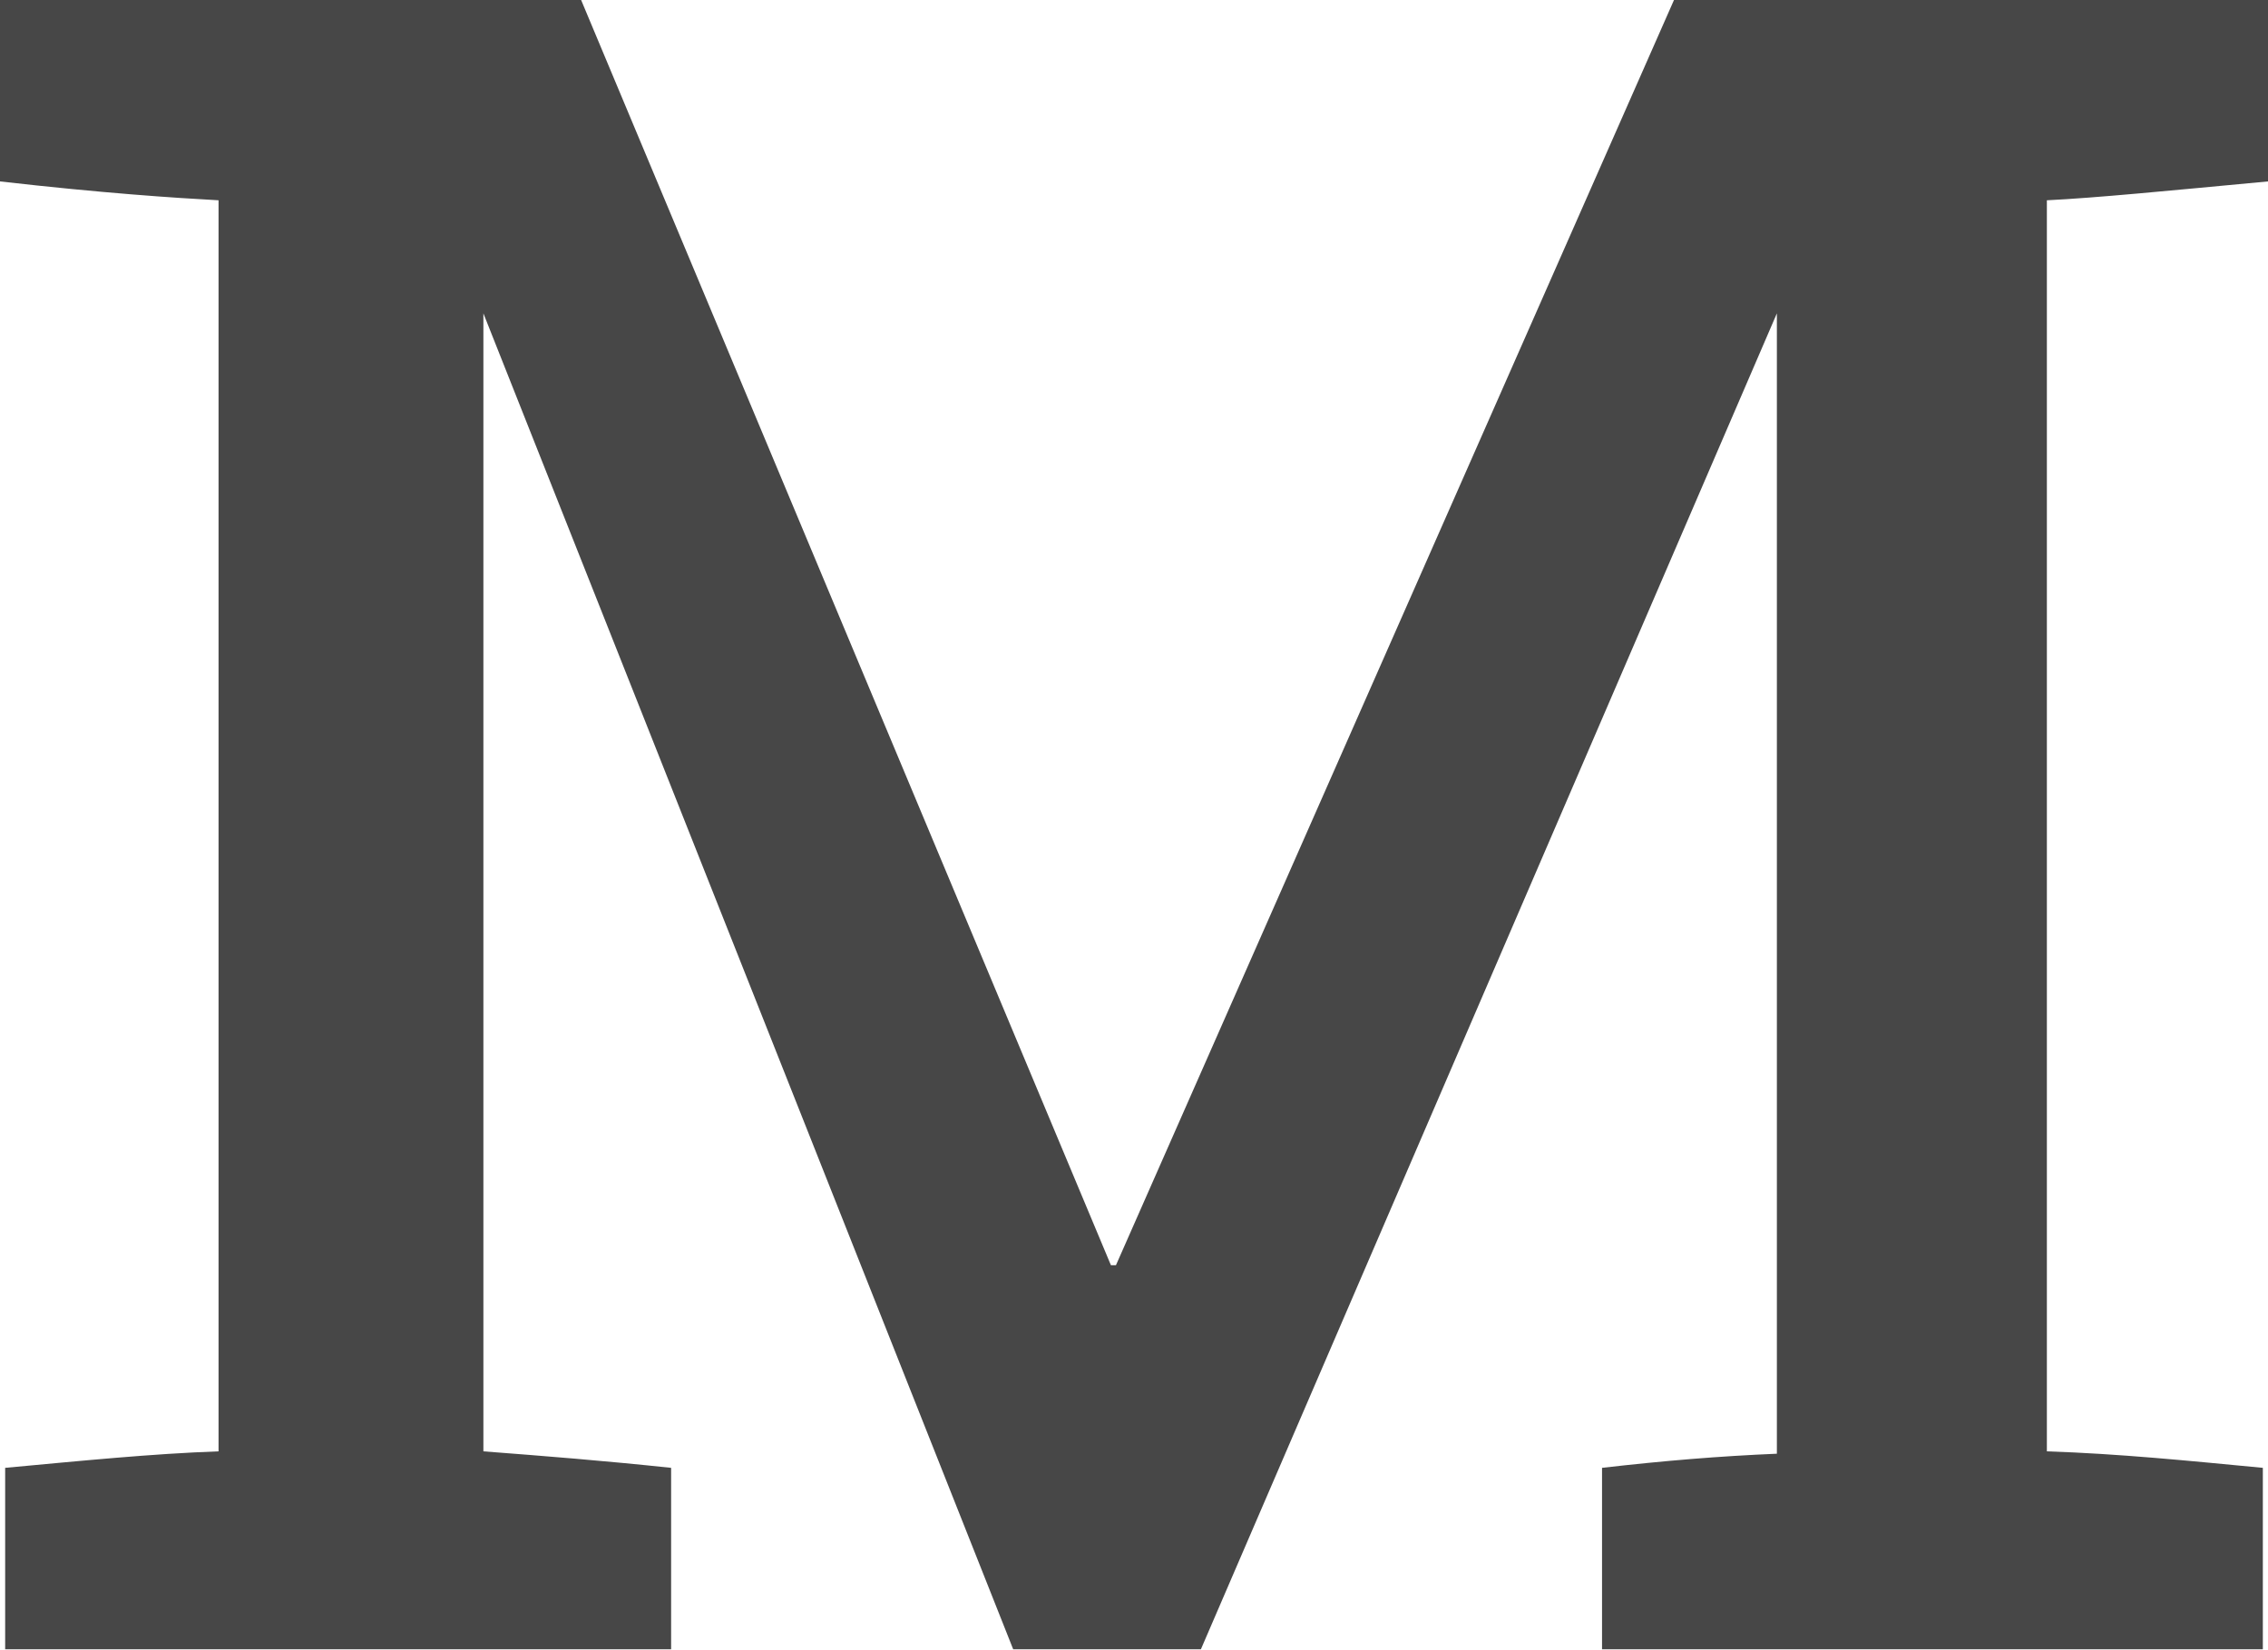
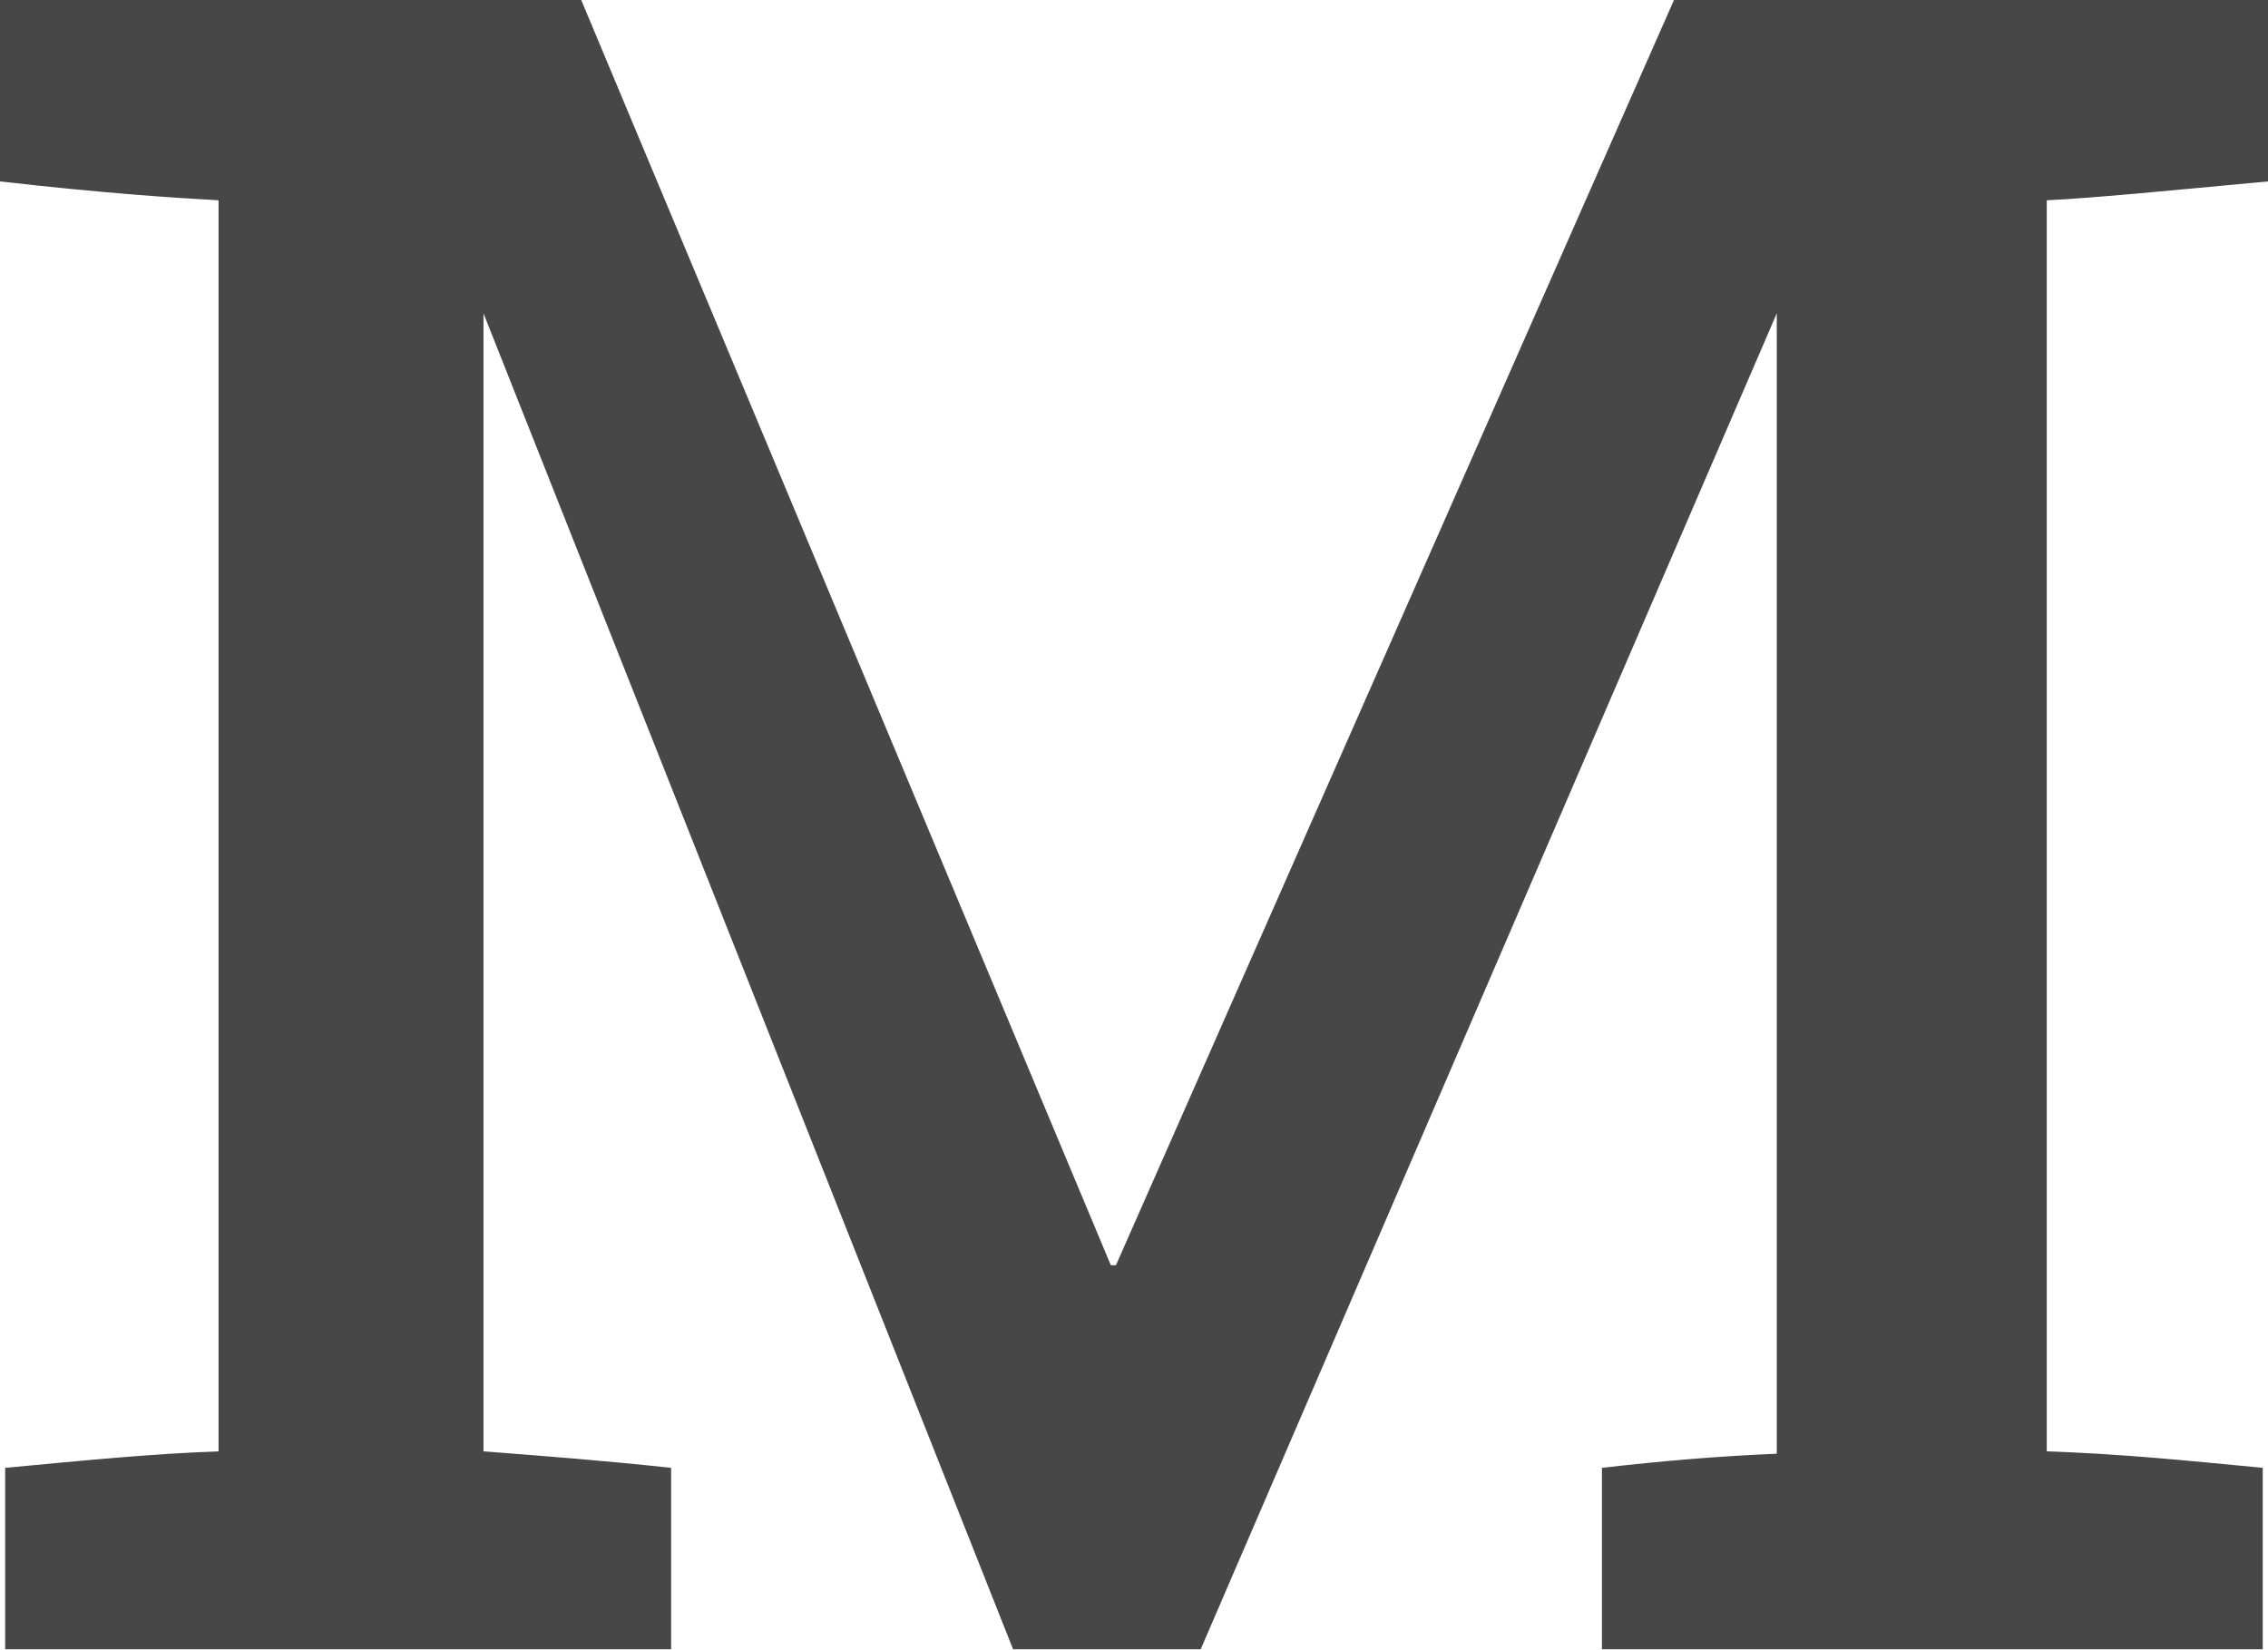
- <svg xmlns="http://www.w3.org/2000/svg" width="22px" height="16px" viewBox="0 0 22 16" version="1.1">
-   <defs />
-   <g id="assets/icons" stroke="none" stroke-width="1" fill="none" fill-rule="evenodd">
-     <path d="M22,0 L16.238,0 L10.825,12.274 L10.776,12.274 L5.637,0 L0,0 L0,1.76 C0.998,1.874 1.696,1.92 2.12,1.943 L2.12,14.08 C1.472,14.103 0.798,14.171 0.05,14.24 L0.05,16 L6.51,16 L6.51,14.24 C5.862,14.171 5.288,14.126 4.689,14.08 L4.689,3.04 L9.828,16 L11.649,16 L17.236,3.04 L17.236,14.103 C16.687,14.126 16.138,14.171 15.54,14.24 L15.54,16 L21.95,16 L21.95,14.24 C21.227,14.171 20.553,14.103 19.855,14.08 L19.855,1.943 C20.329,1.92 21.027,1.851 22,1.76 L22,0 Z" id="edition-medium" fill="#474747" />
-   </g>
+ <svg xmlns="http://www.w3.org/2000/svg" width="22" height="16" viewBox="0 0 22 16">
+   <path d="M22 0h-5.762l-5.413 12.274h-.05L5.638 0H0v1.76c.998.114 1.696.16 2.12.183V14.08c-.648.023-1.322.09-2.07.16V16h6.46v-1.76c-.648-.07-1.222-.114-1.82-.16V3.04L9.827 16h1.82l5.588-12.96v11.063c-.55.023-1.098.068-1.696.137V16h6.41v-1.76c-.723-.07-1.397-.137-2.095-.16V1.943C20.33 1.92 21.027 1.85 22 1.76V0z" fill="#474747" fill-rule="evenodd" />
</svg>
